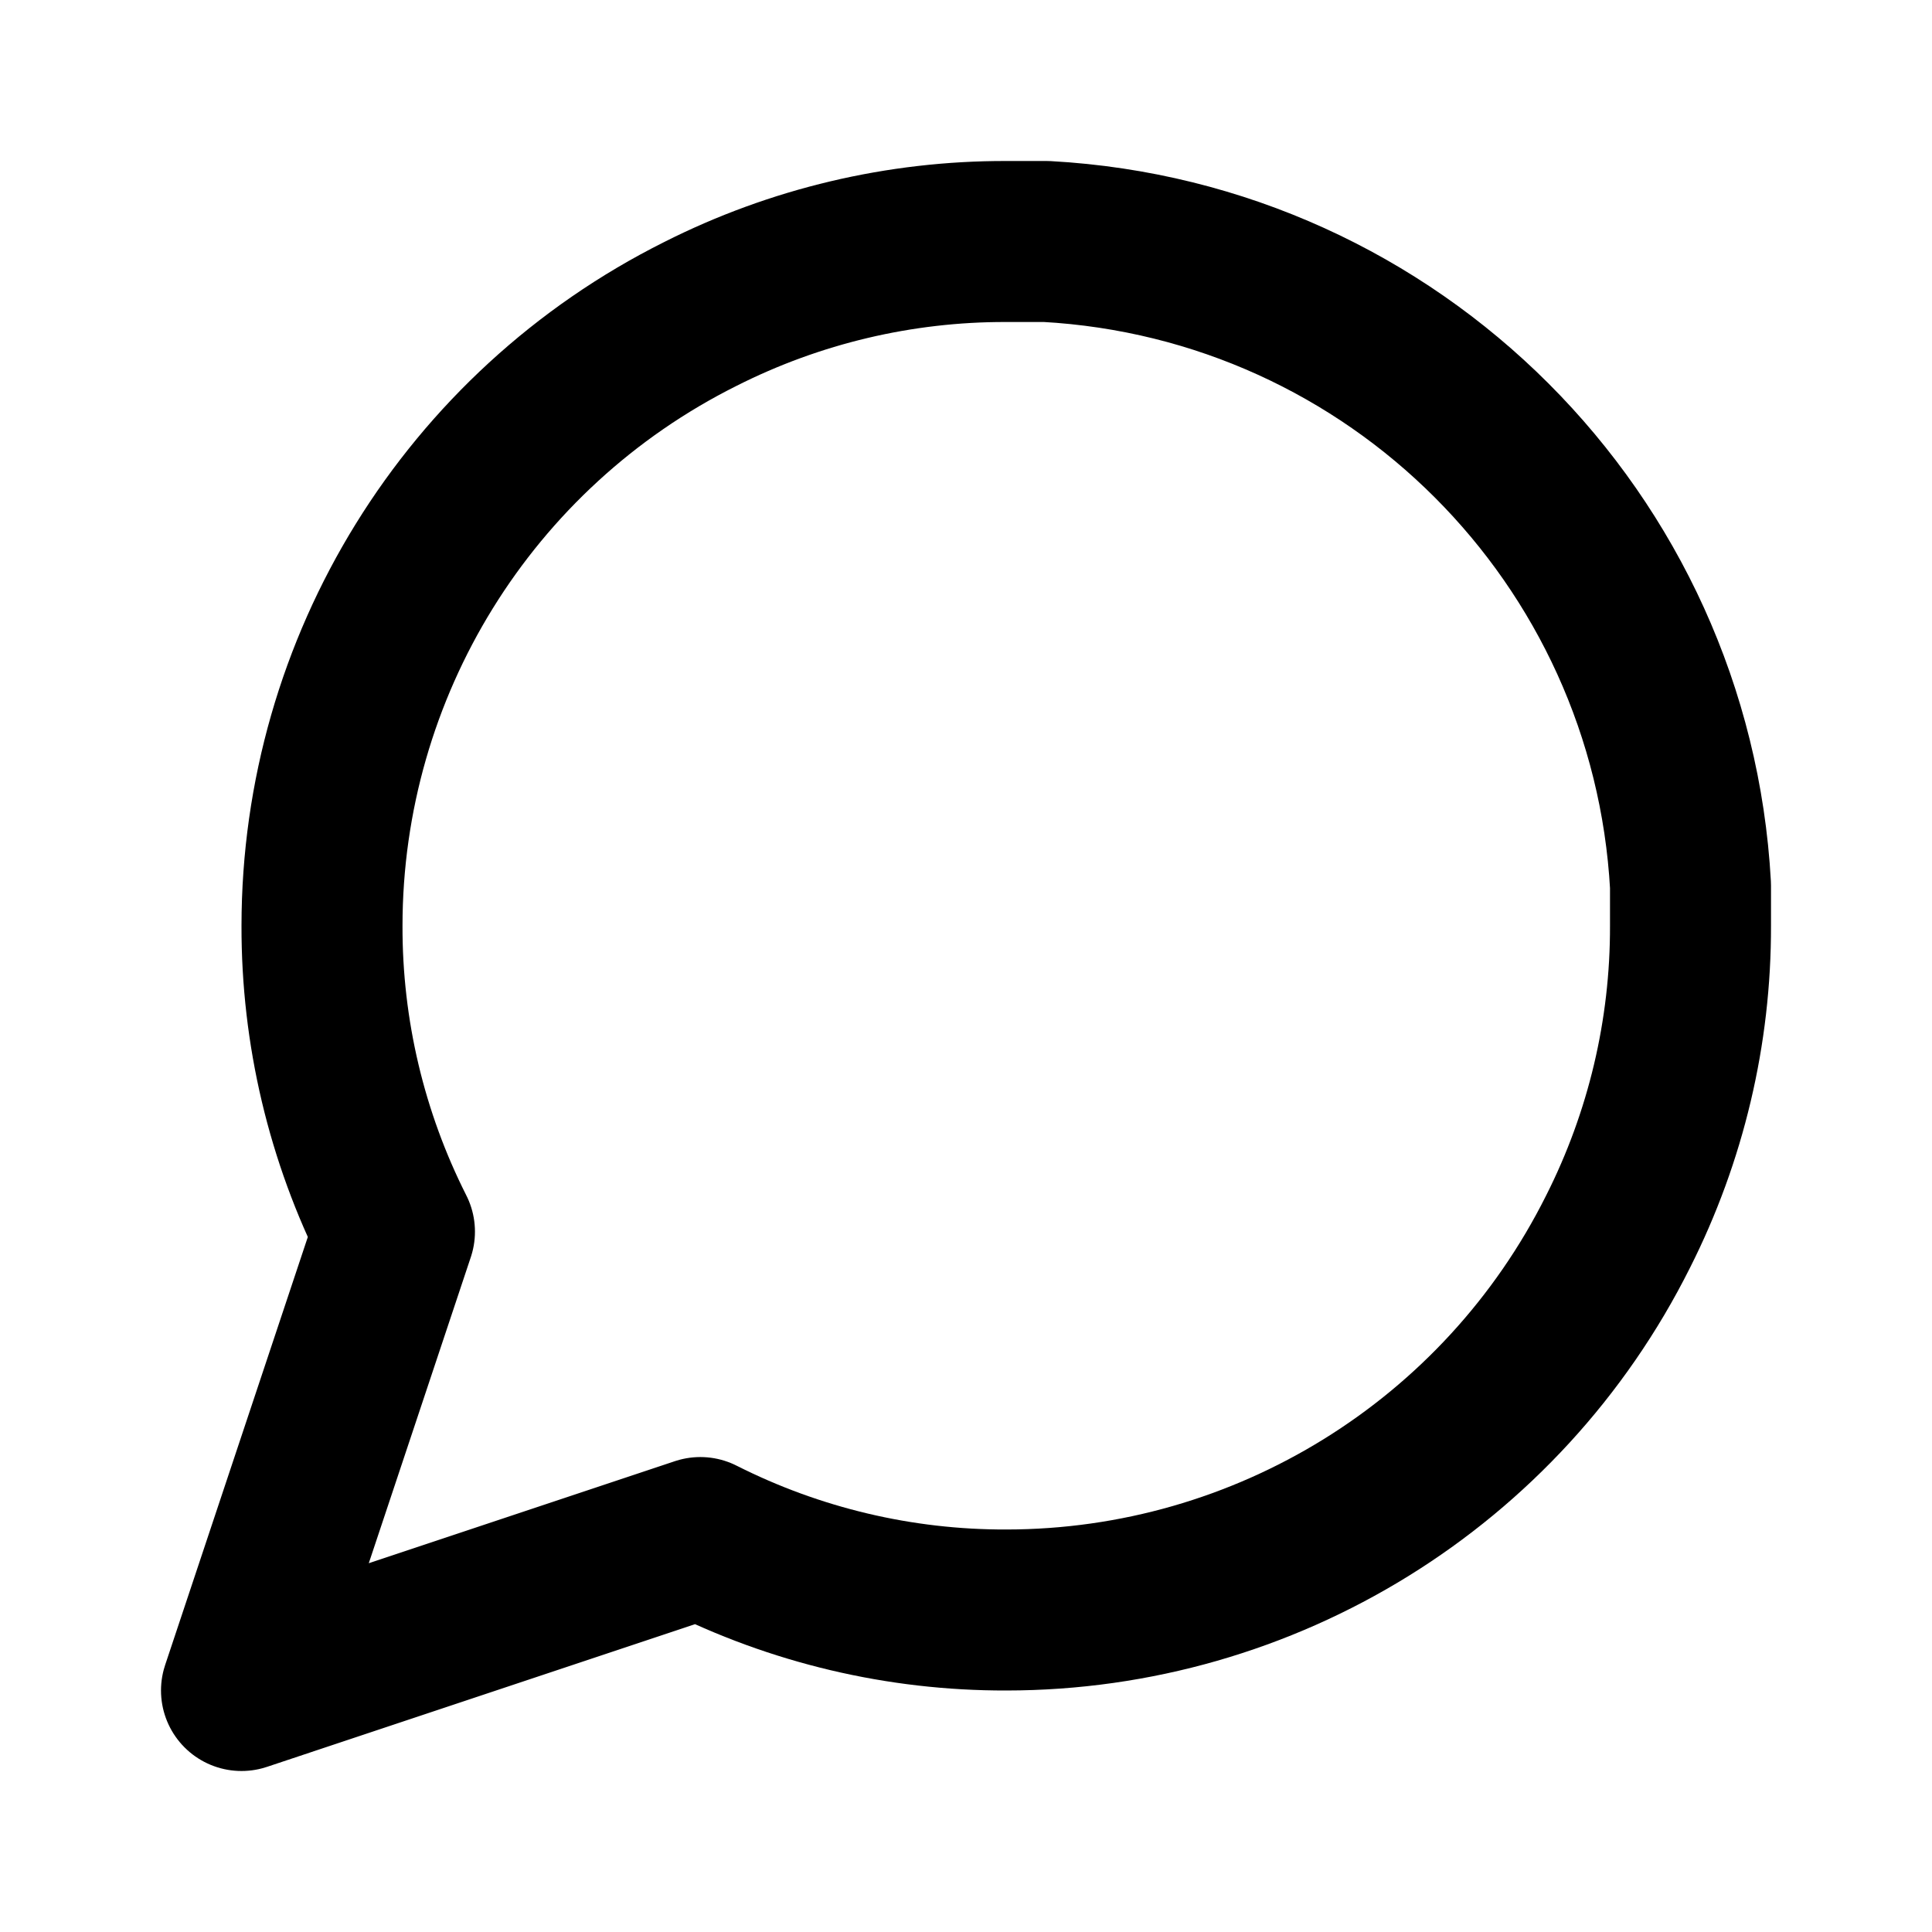
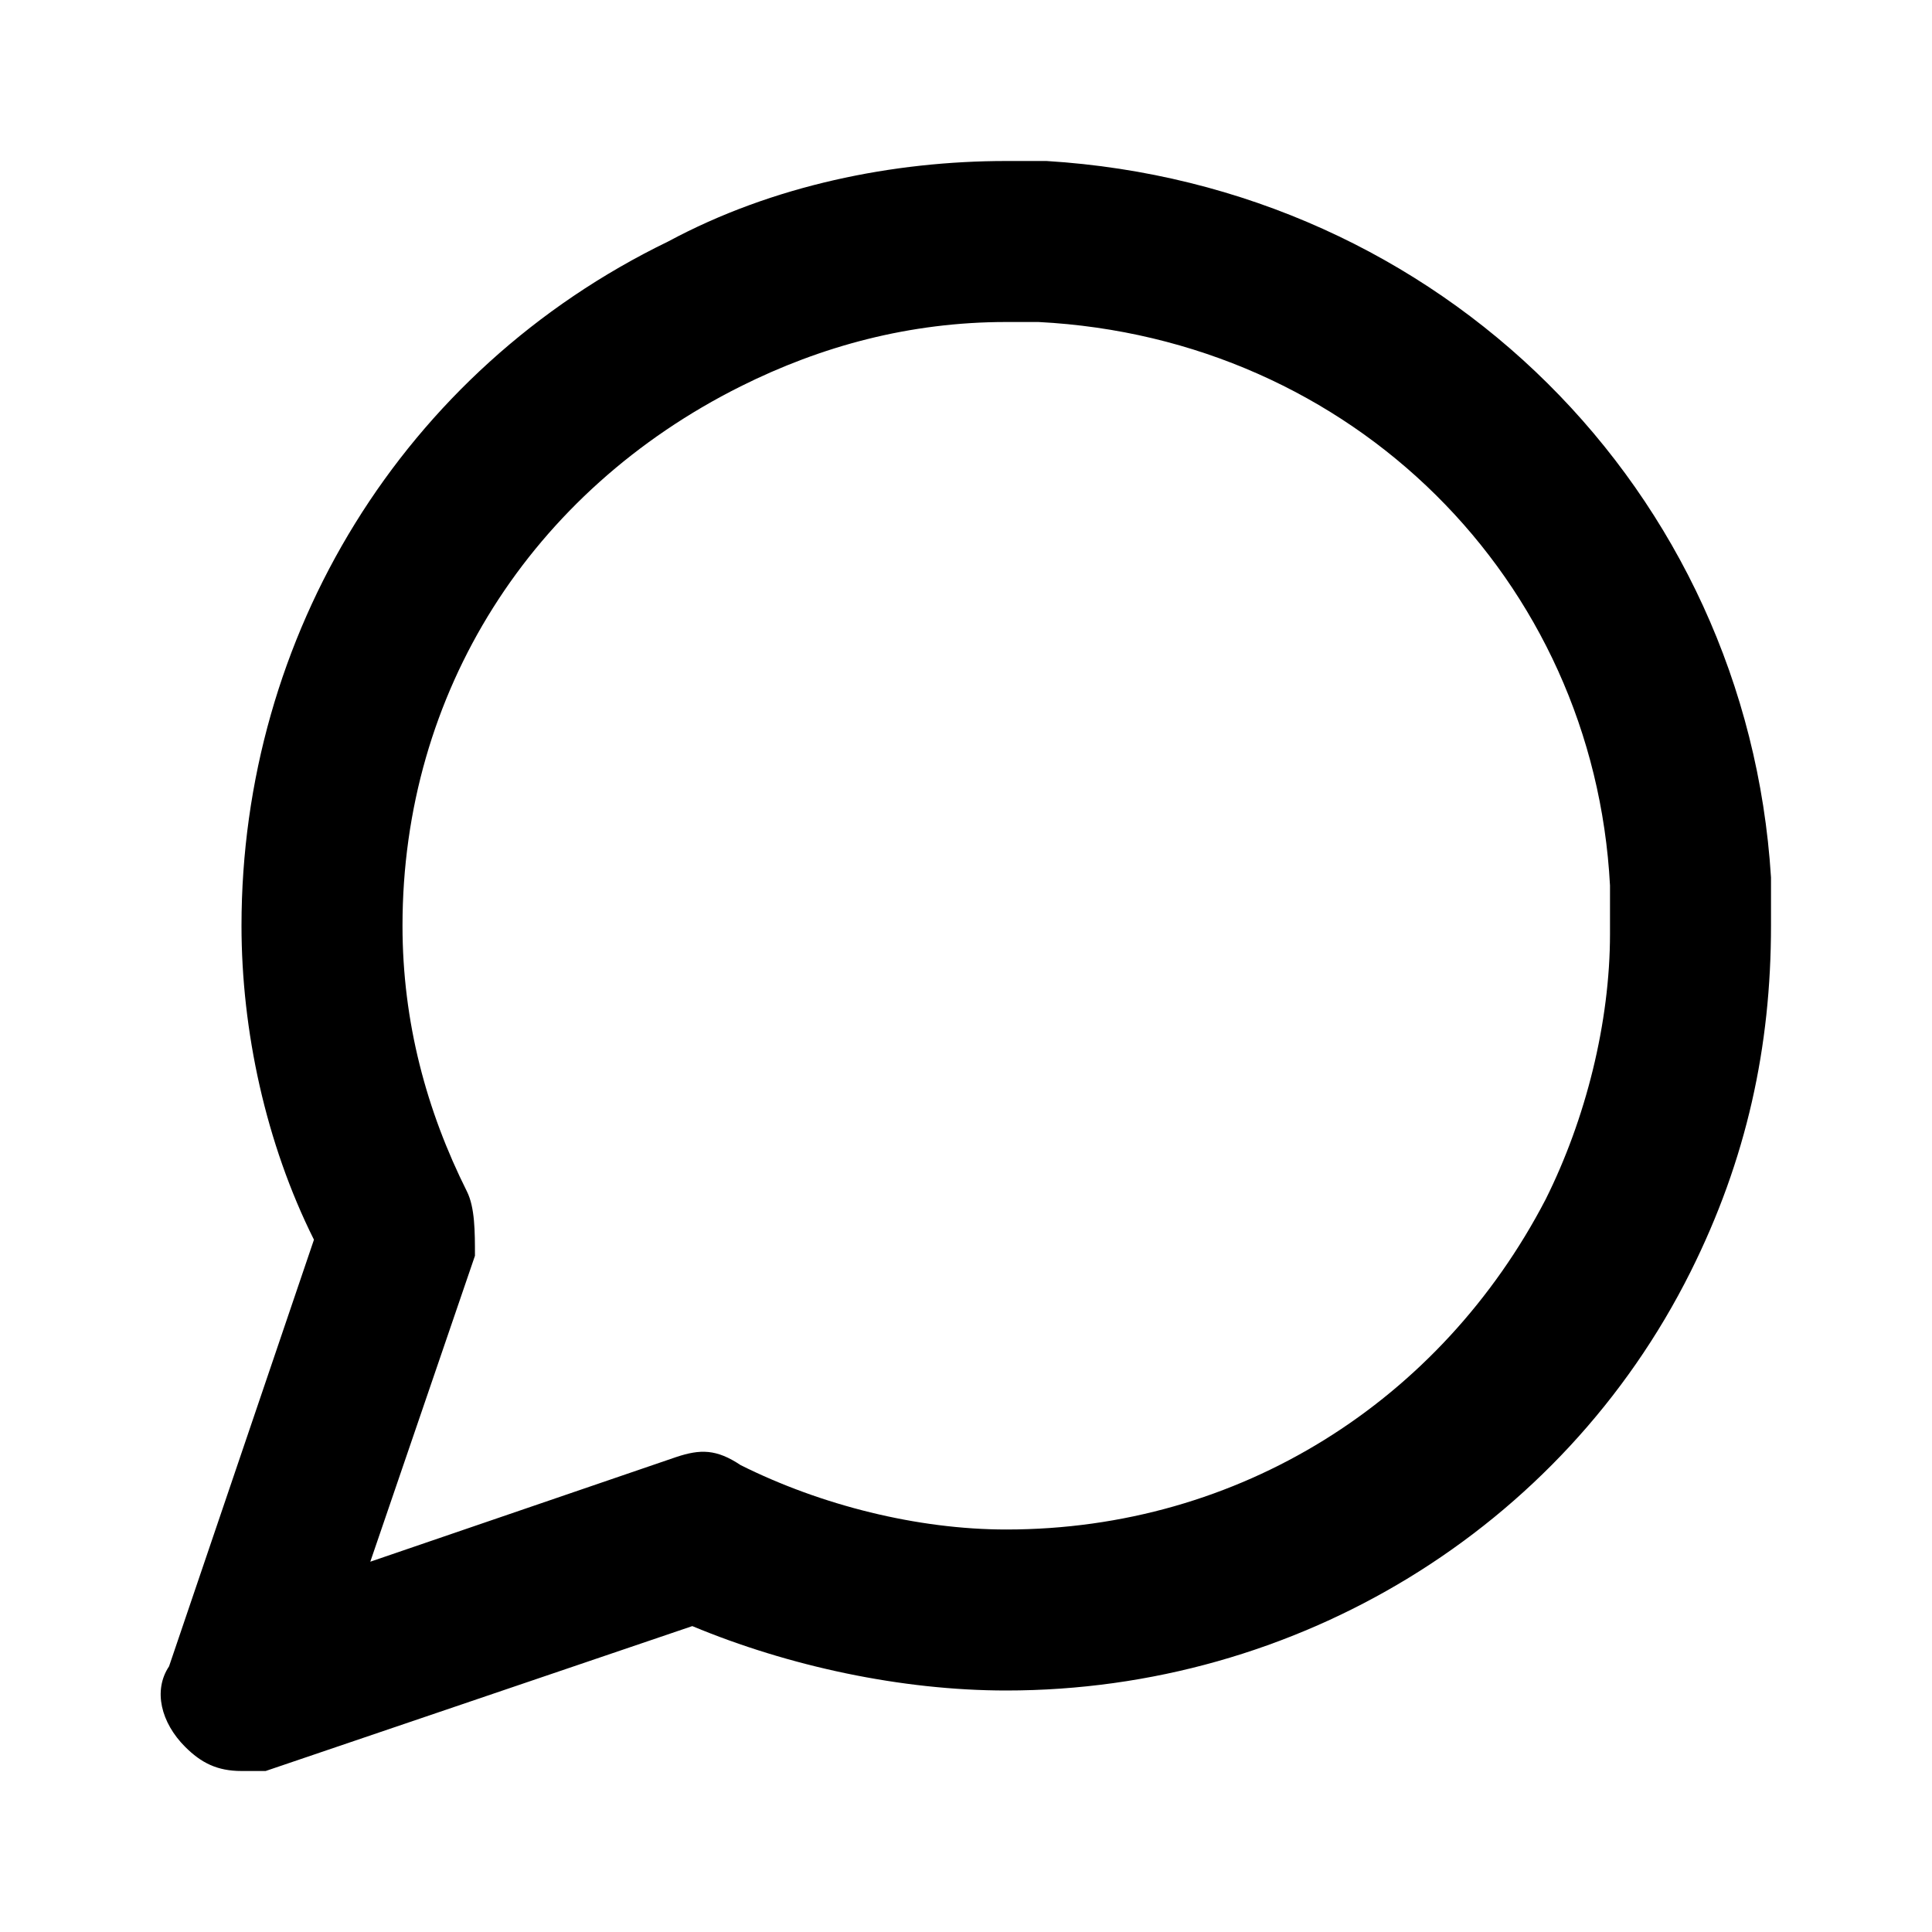
- <svg xmlns="http://www.w3.org/2000/svg" width="24" height="24" viewBox="0 0 24 24" fill="none" stroke="currentColor" stroke-width="2" stroke-linecap="round" stroke-linejoin="round" class="feather feather-message-circle">
-   <path d="M21 11.5a8.38 8.38 0 0 1-.9 3.8 8.5 8.5 0 0 1-7.6 4.7 8.38 8.38 0 0 1-3.8-.9L3 21l1.9-5.7a8.38 8.38 0 0 1-.9-3.8 8.5 8.5 0 0 1 4.7-7.6 8.38 8.38 0 0 1 3.8-.9h.5a8.48 8.48 0 0 1 8 8v.5z" />
+ <svg xmlns="http://www.w3.org/2000/svg" version="1.1" id="Ebene_1" x="0px" y="0px" viewBox="0 0 24 24" style="enable-background:new 0 0 24 24;" xml:space="preserve">
+   <g>
+     <path d="M3,22c-0.3,0-0.5-0.1-0.7-0.3c-0.3-0.3-0.4-0.7-0.2-1l1.8-5.3C3.3,14.2,3,12.8,3,11.5C3,7.9,5,4.6,8.3,3   c1.3-0.7,2.8-1,4.2-1l0,0H13c4.9,0.3,8.7,4.1,9,8.9v0.6c0,1.5-0.3,2.9-1,4.3C19.4,19,16.1,21,12.5,21c-1.3,0-2.7-0.3-3.9-0.8   L3.3,22C3.2,22,3.1,22,3,22z M12.5,4c-1.2,0-2.3,0.3-3.3,0.8C6.6,6.1,5,8.6,5,11.5c0,1.2,0.3,2.3,0.8,3.3c0.1,0.2,0.1,0.5,0.1,0.8   l-1.3,3.8l3.8-1.3C8.7,18,8.9,18,9.2,18.2c1,0.5,2.2,0.8,3.3,0.8c2.9,0,5.4-1.6,6.7-4.1c0.5-1,0.8-2.2,0.8-3.3l0,0V11   c-0.2-3.8-3.2-6.8-7.1-7H12.5L12.5,4z" />
+   </g>
</svg>
